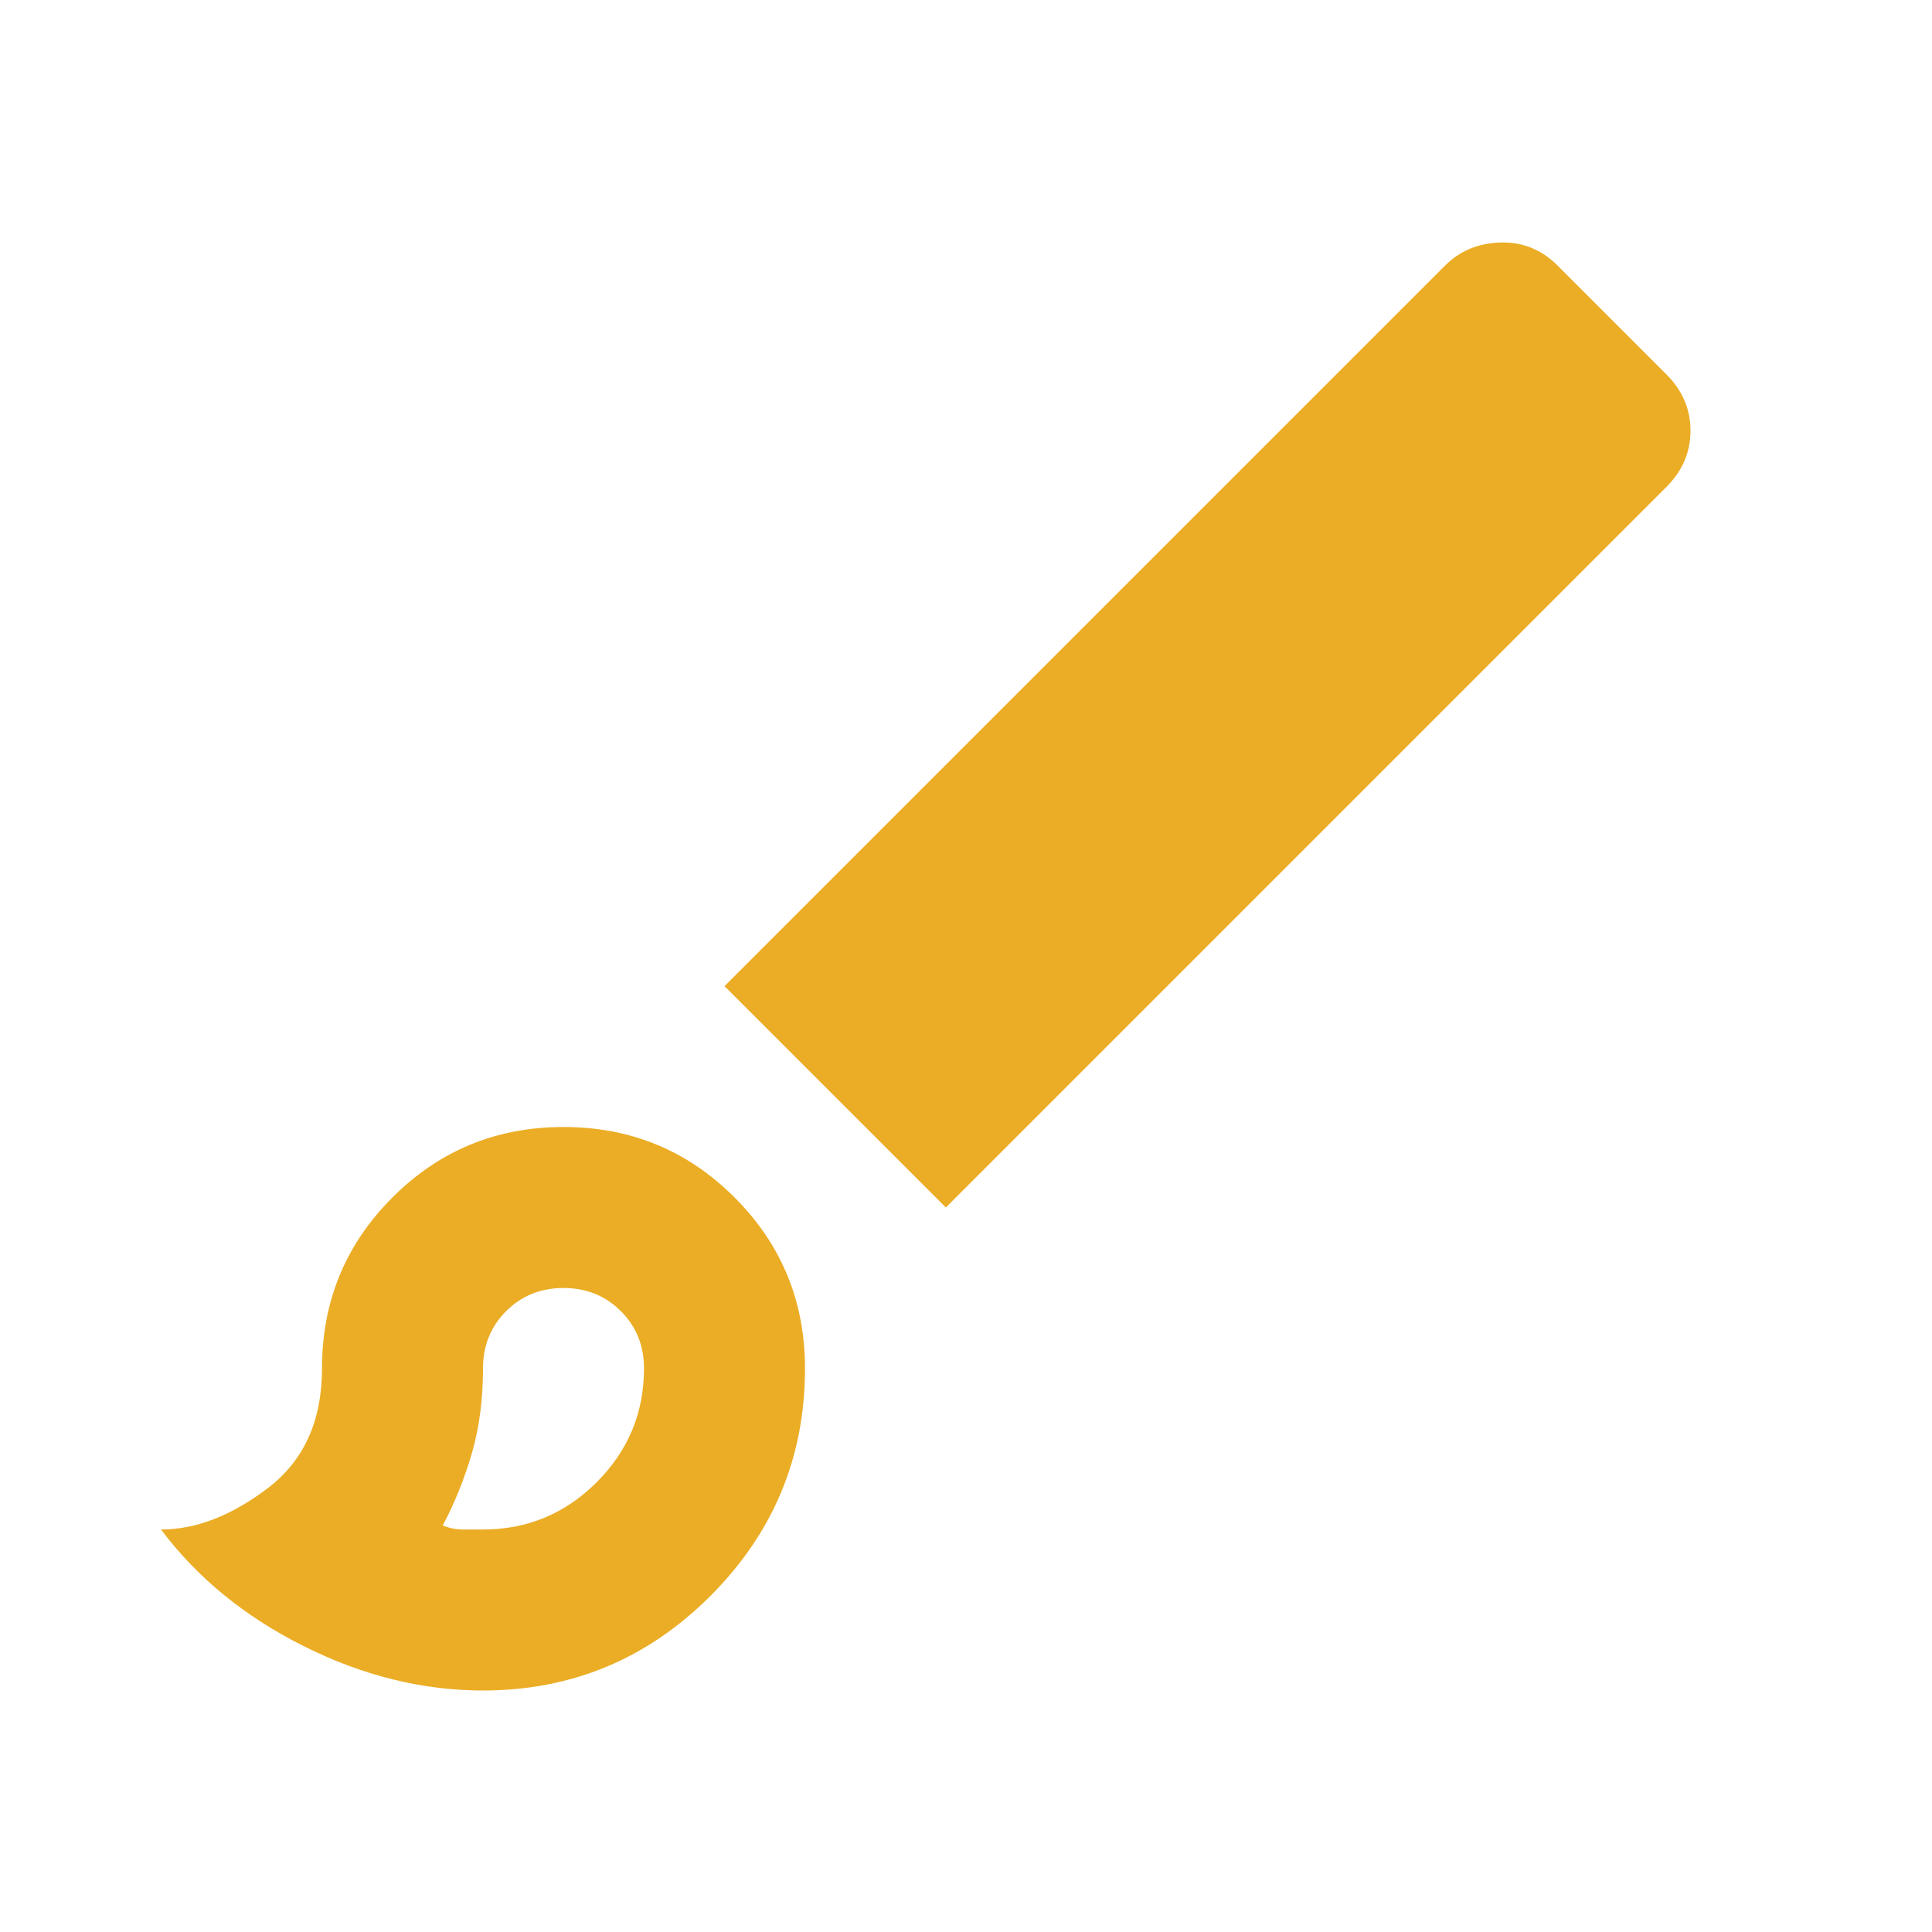
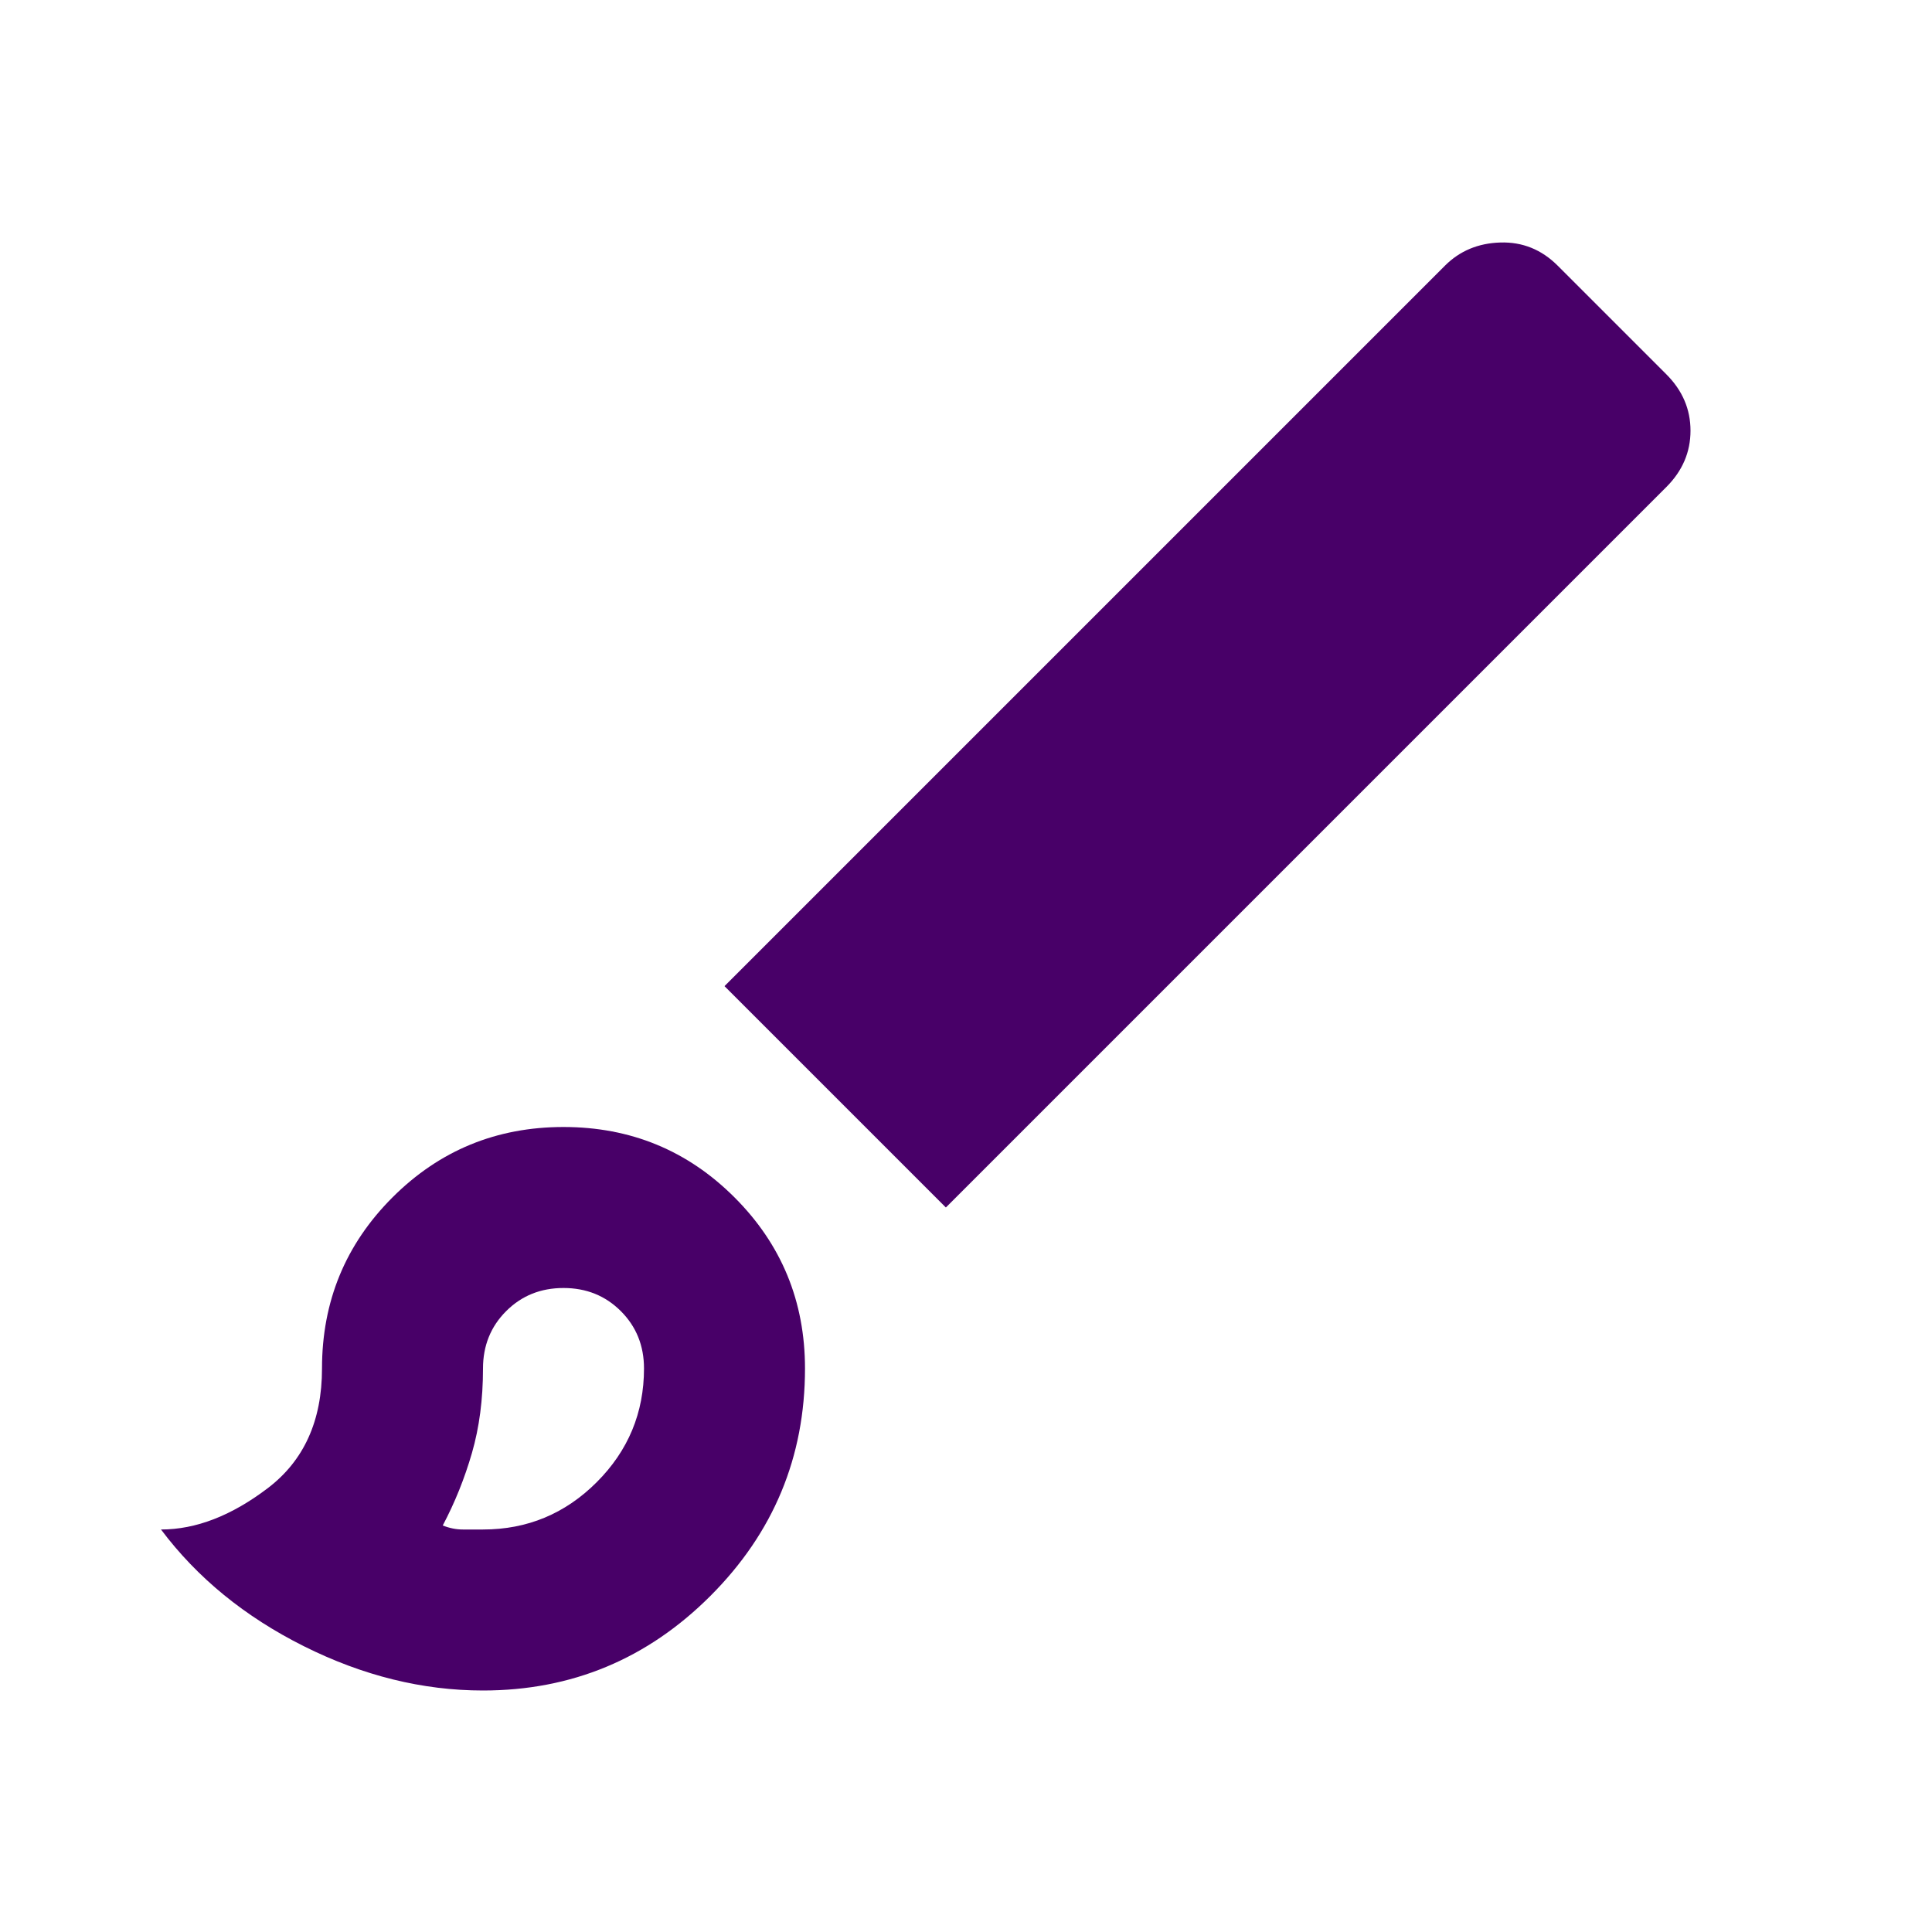
- <svg xmlns="http://www.w3.org/2000/svg" height="24px" viewBox="0 -960 960 960" width="24px" fill="#EBAD25">
+ <svg xmlns="http://www.w3.org/2000/svg" height="24px" viewBox="0 -960 960 960" width="24px" fill="#480068">
  <path d="M240-120q-45 0-89-22t-71-58q26 0 53-20.5t27-59.5q0-50 35-85t85-35q50 0 85 35t35 85q0 66-47 113t-113 47Zm0-80q33 0 56.5-23.5T320-280q0-17-11.5-28.5T280-320q-17 0-28.5 11.5T240-280q0 23-5.5 42T220-202q5 2 10 2h10Zm230-160L360-470l358-358q11-11 27.5-11.5T774-828l54 54q12 12 12 28t-12 28L470-360Zm-190 80Z" />
</svg>
